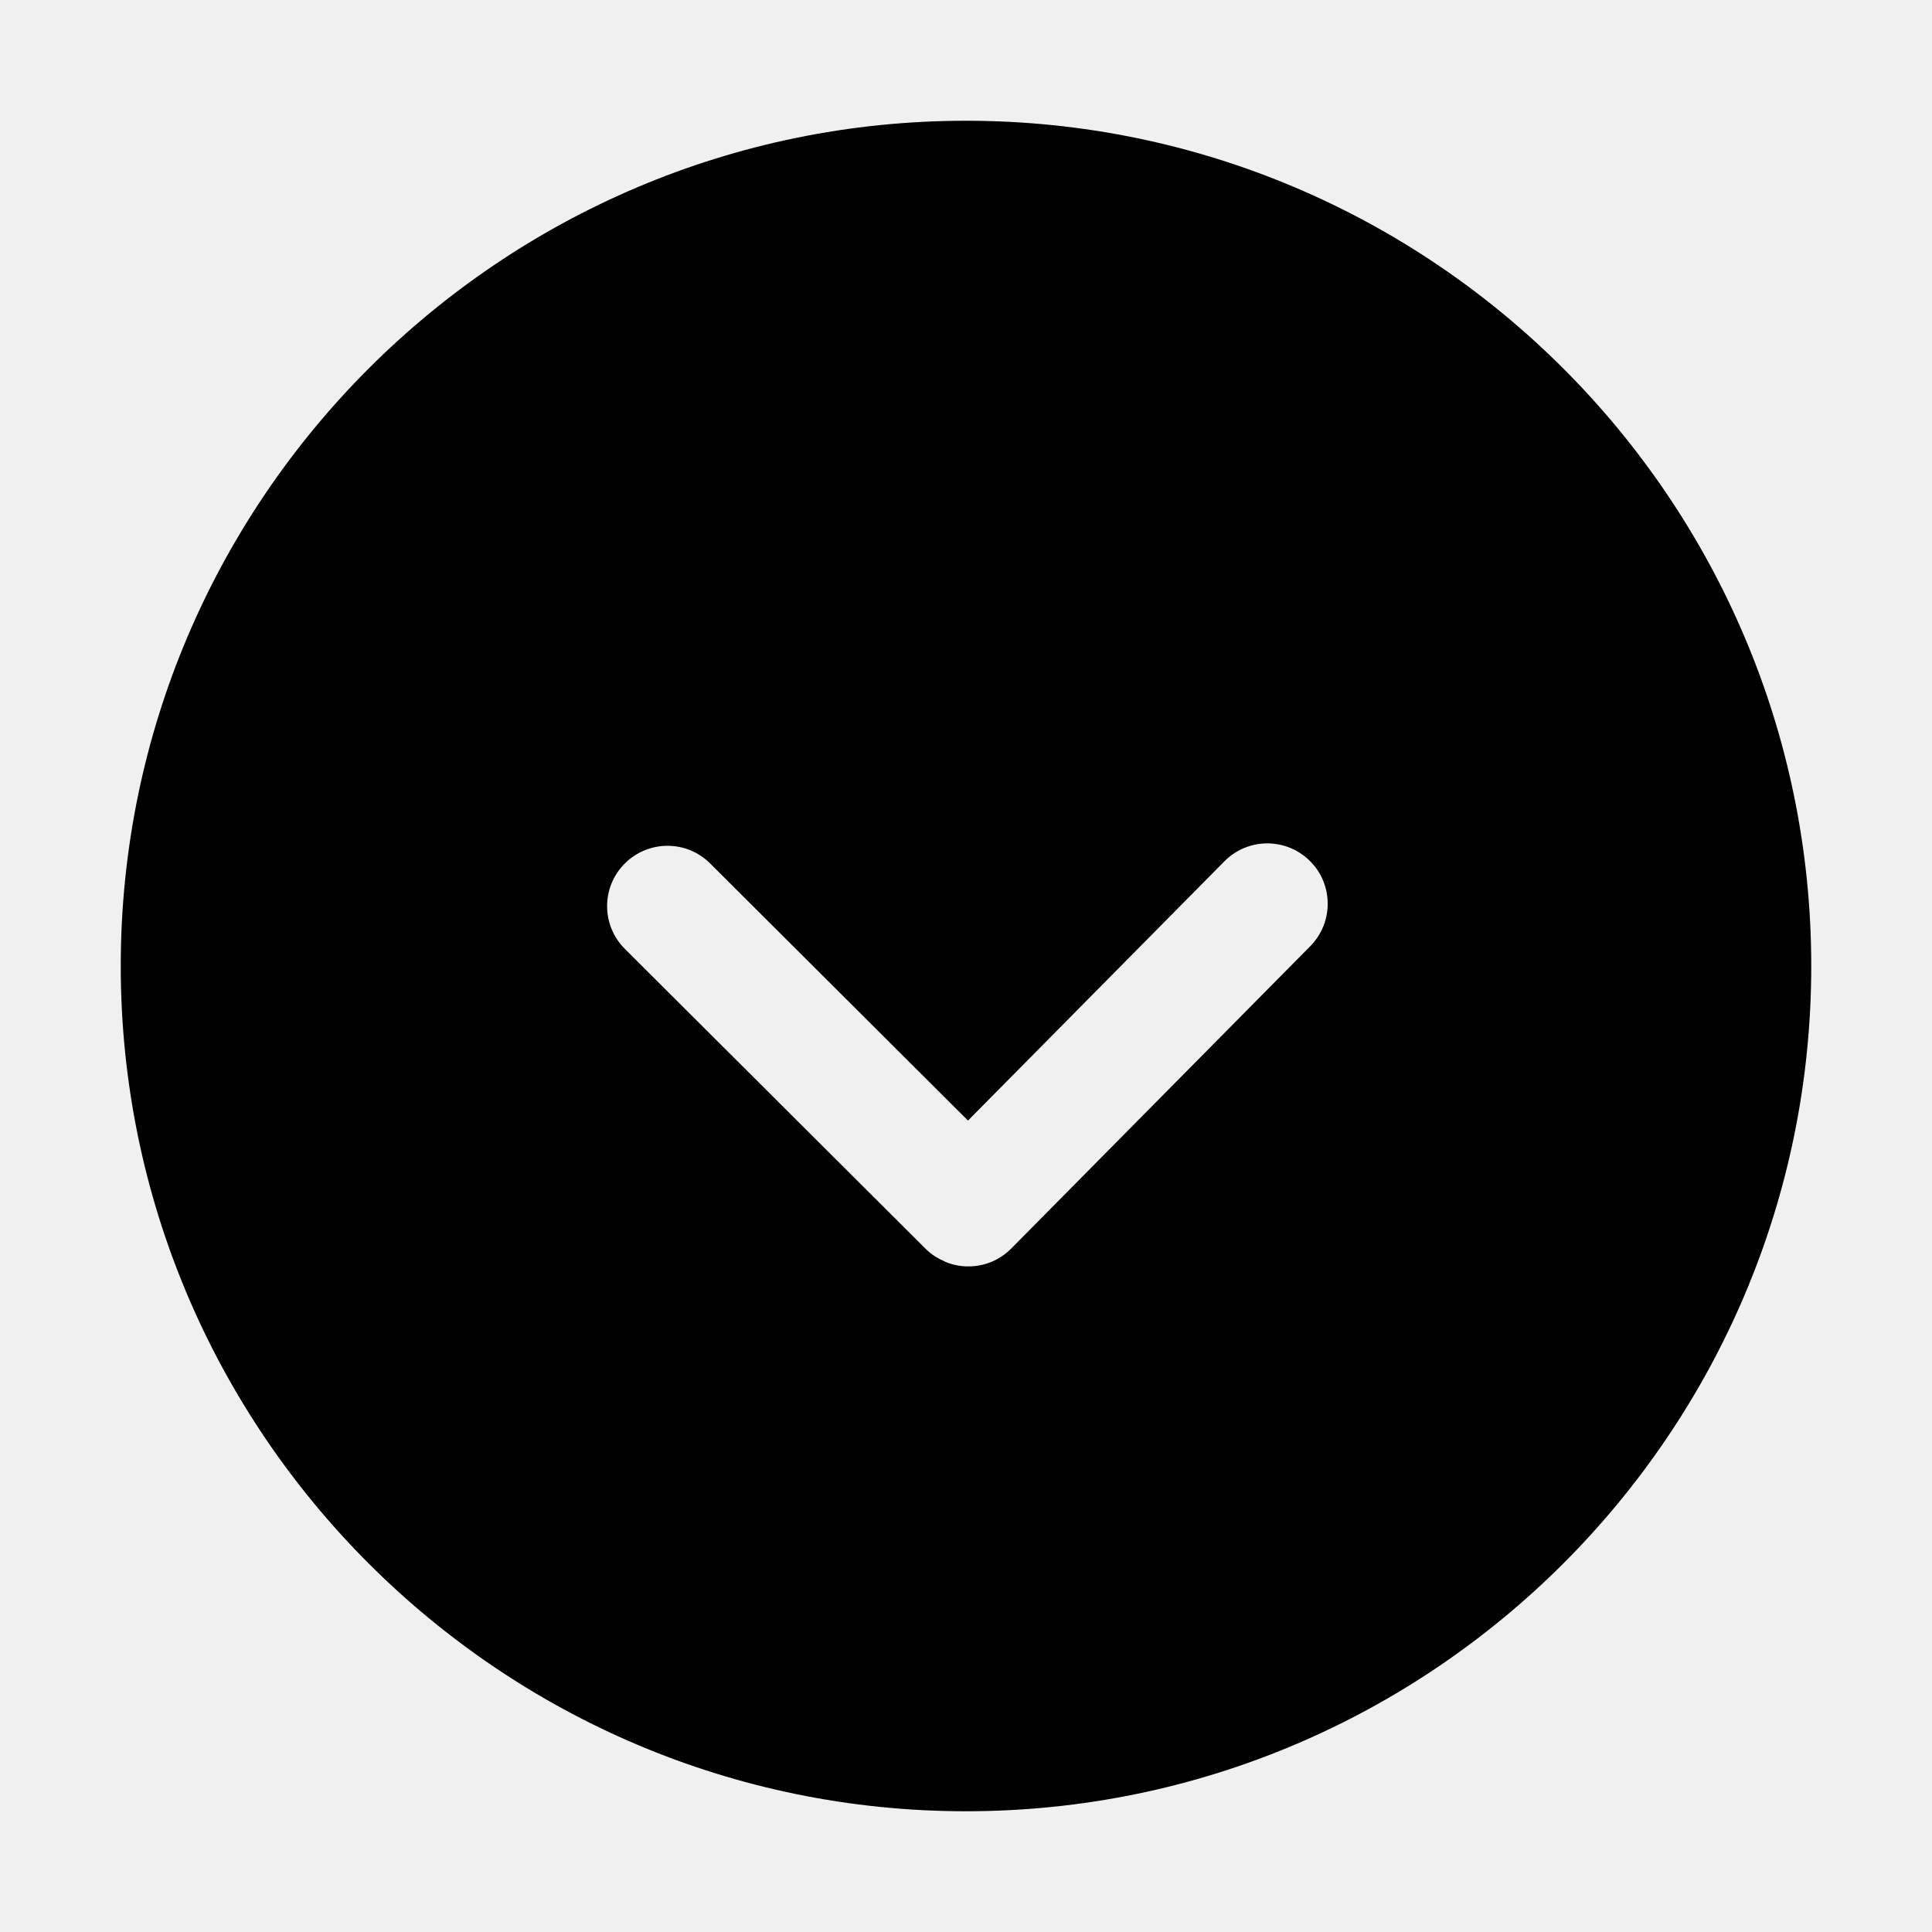
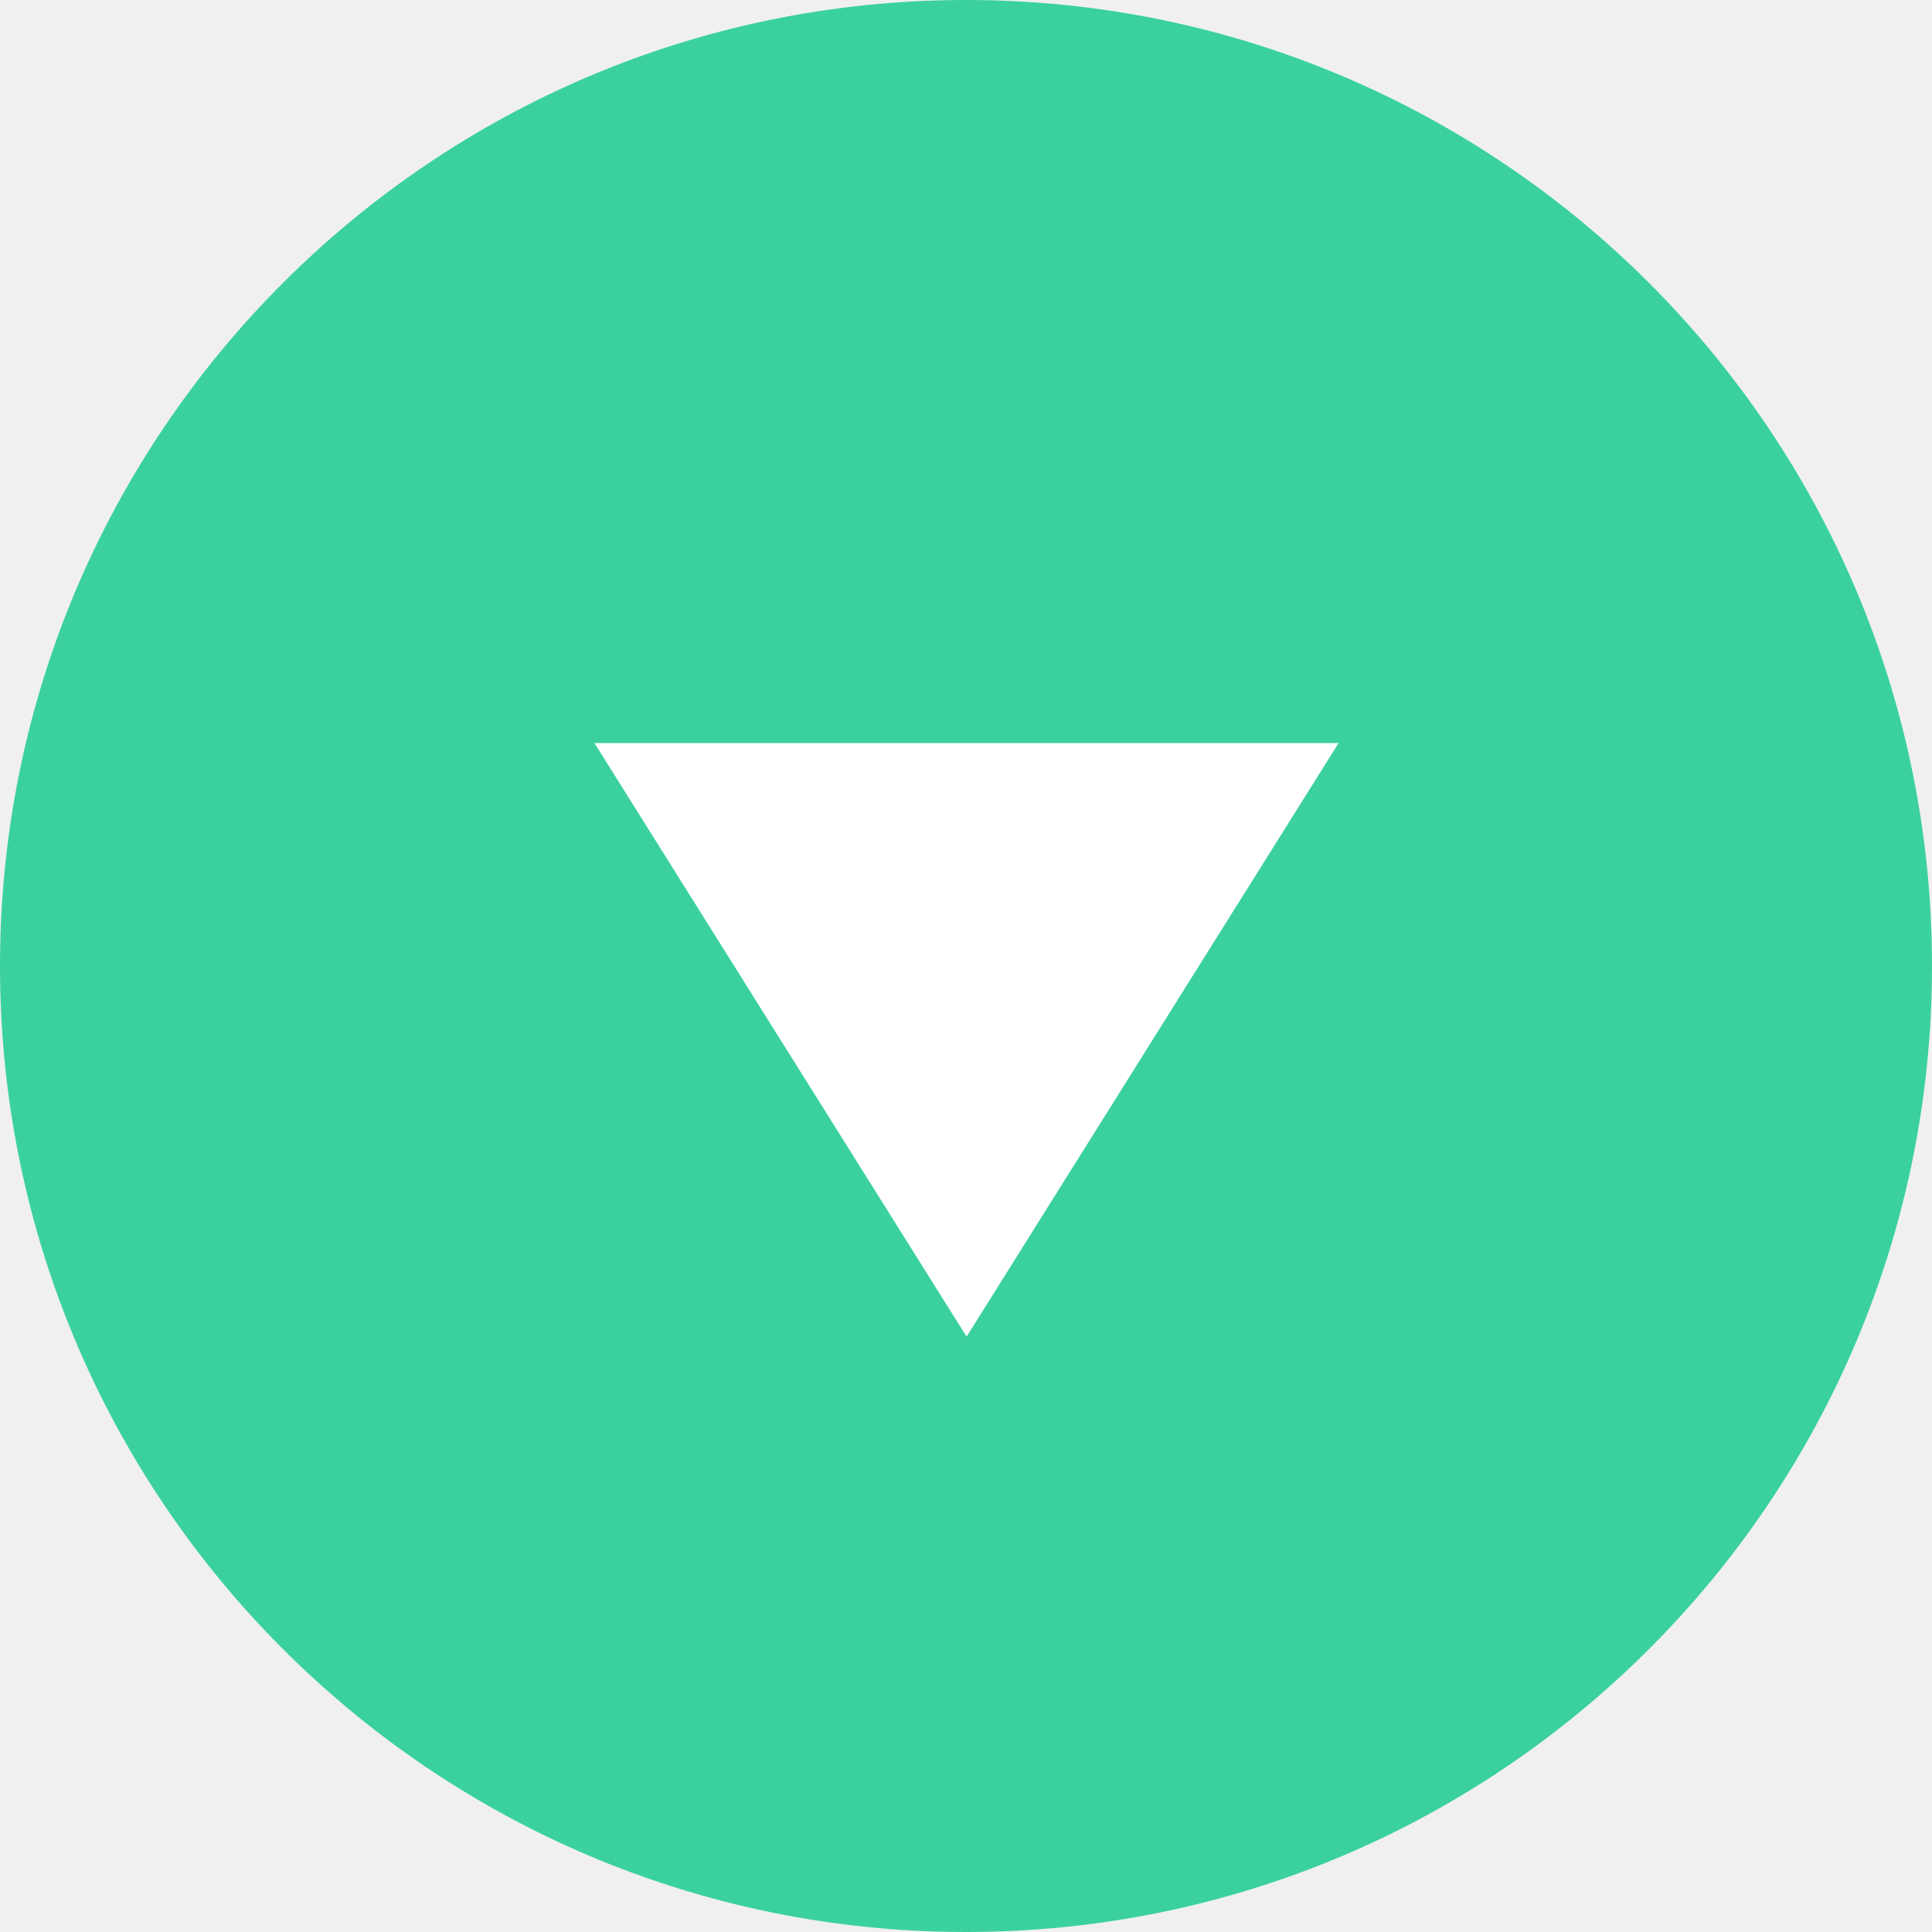
- <svg xmlns="http://www.w3.org/2000/svg" t="1567950310006" class="icon" viewBox="0 0 1024 1024" version="1.1" p-id="10794" width="200" height="200">
-   <path d="M512 960c247.039 0 448-200.961 448-448S759.039 64 512 64 64 264.961 64 512 264.961 960 512 960zM501.149 668.865c-0.127-0.033-0.256-0.193-0.384-0.256-3.616-1.536-7.072-3.649-10.048-6.592-0.031-0.033-0.031-0.065-0.064-0.096s-0.064-0.031-0.096-0.064L331.199 502.945c-12.511-12.48-12.576-32.735-0.064-45.248 12.48-12.511 32.735-12.544 45.248-0.064l136.672 136.288 135.904-137.408c12.447-12.576 32.672-12.673 45.248-0.256 6.336 6.239 9.504 14.496 9.504 22.751 0 8.128-3.103 16.258-9.248 22.497L535.968 661.76C526.592 671.232 512.767 673.601 501.149 668.865z" p-id="10795" />
+ <svg xmlns="http://www.w3.org/2000/svg" t="1568009615556" class="icon" viewBox="0 0 1024 1024" version="1.1" p-id="5230" width="32" height="32">
+   <path d="M512 512m-512 0a512 512 0 1 0 1024 0 512 512 0 1 0-1024 0Z" fill="#3BD19F" p-id="5231" />
+   <path d="M315.077 393.846l197.238 314.604L709.474 393.846z" fill="#FFFFFF" p-id="5232" />
</svg>
